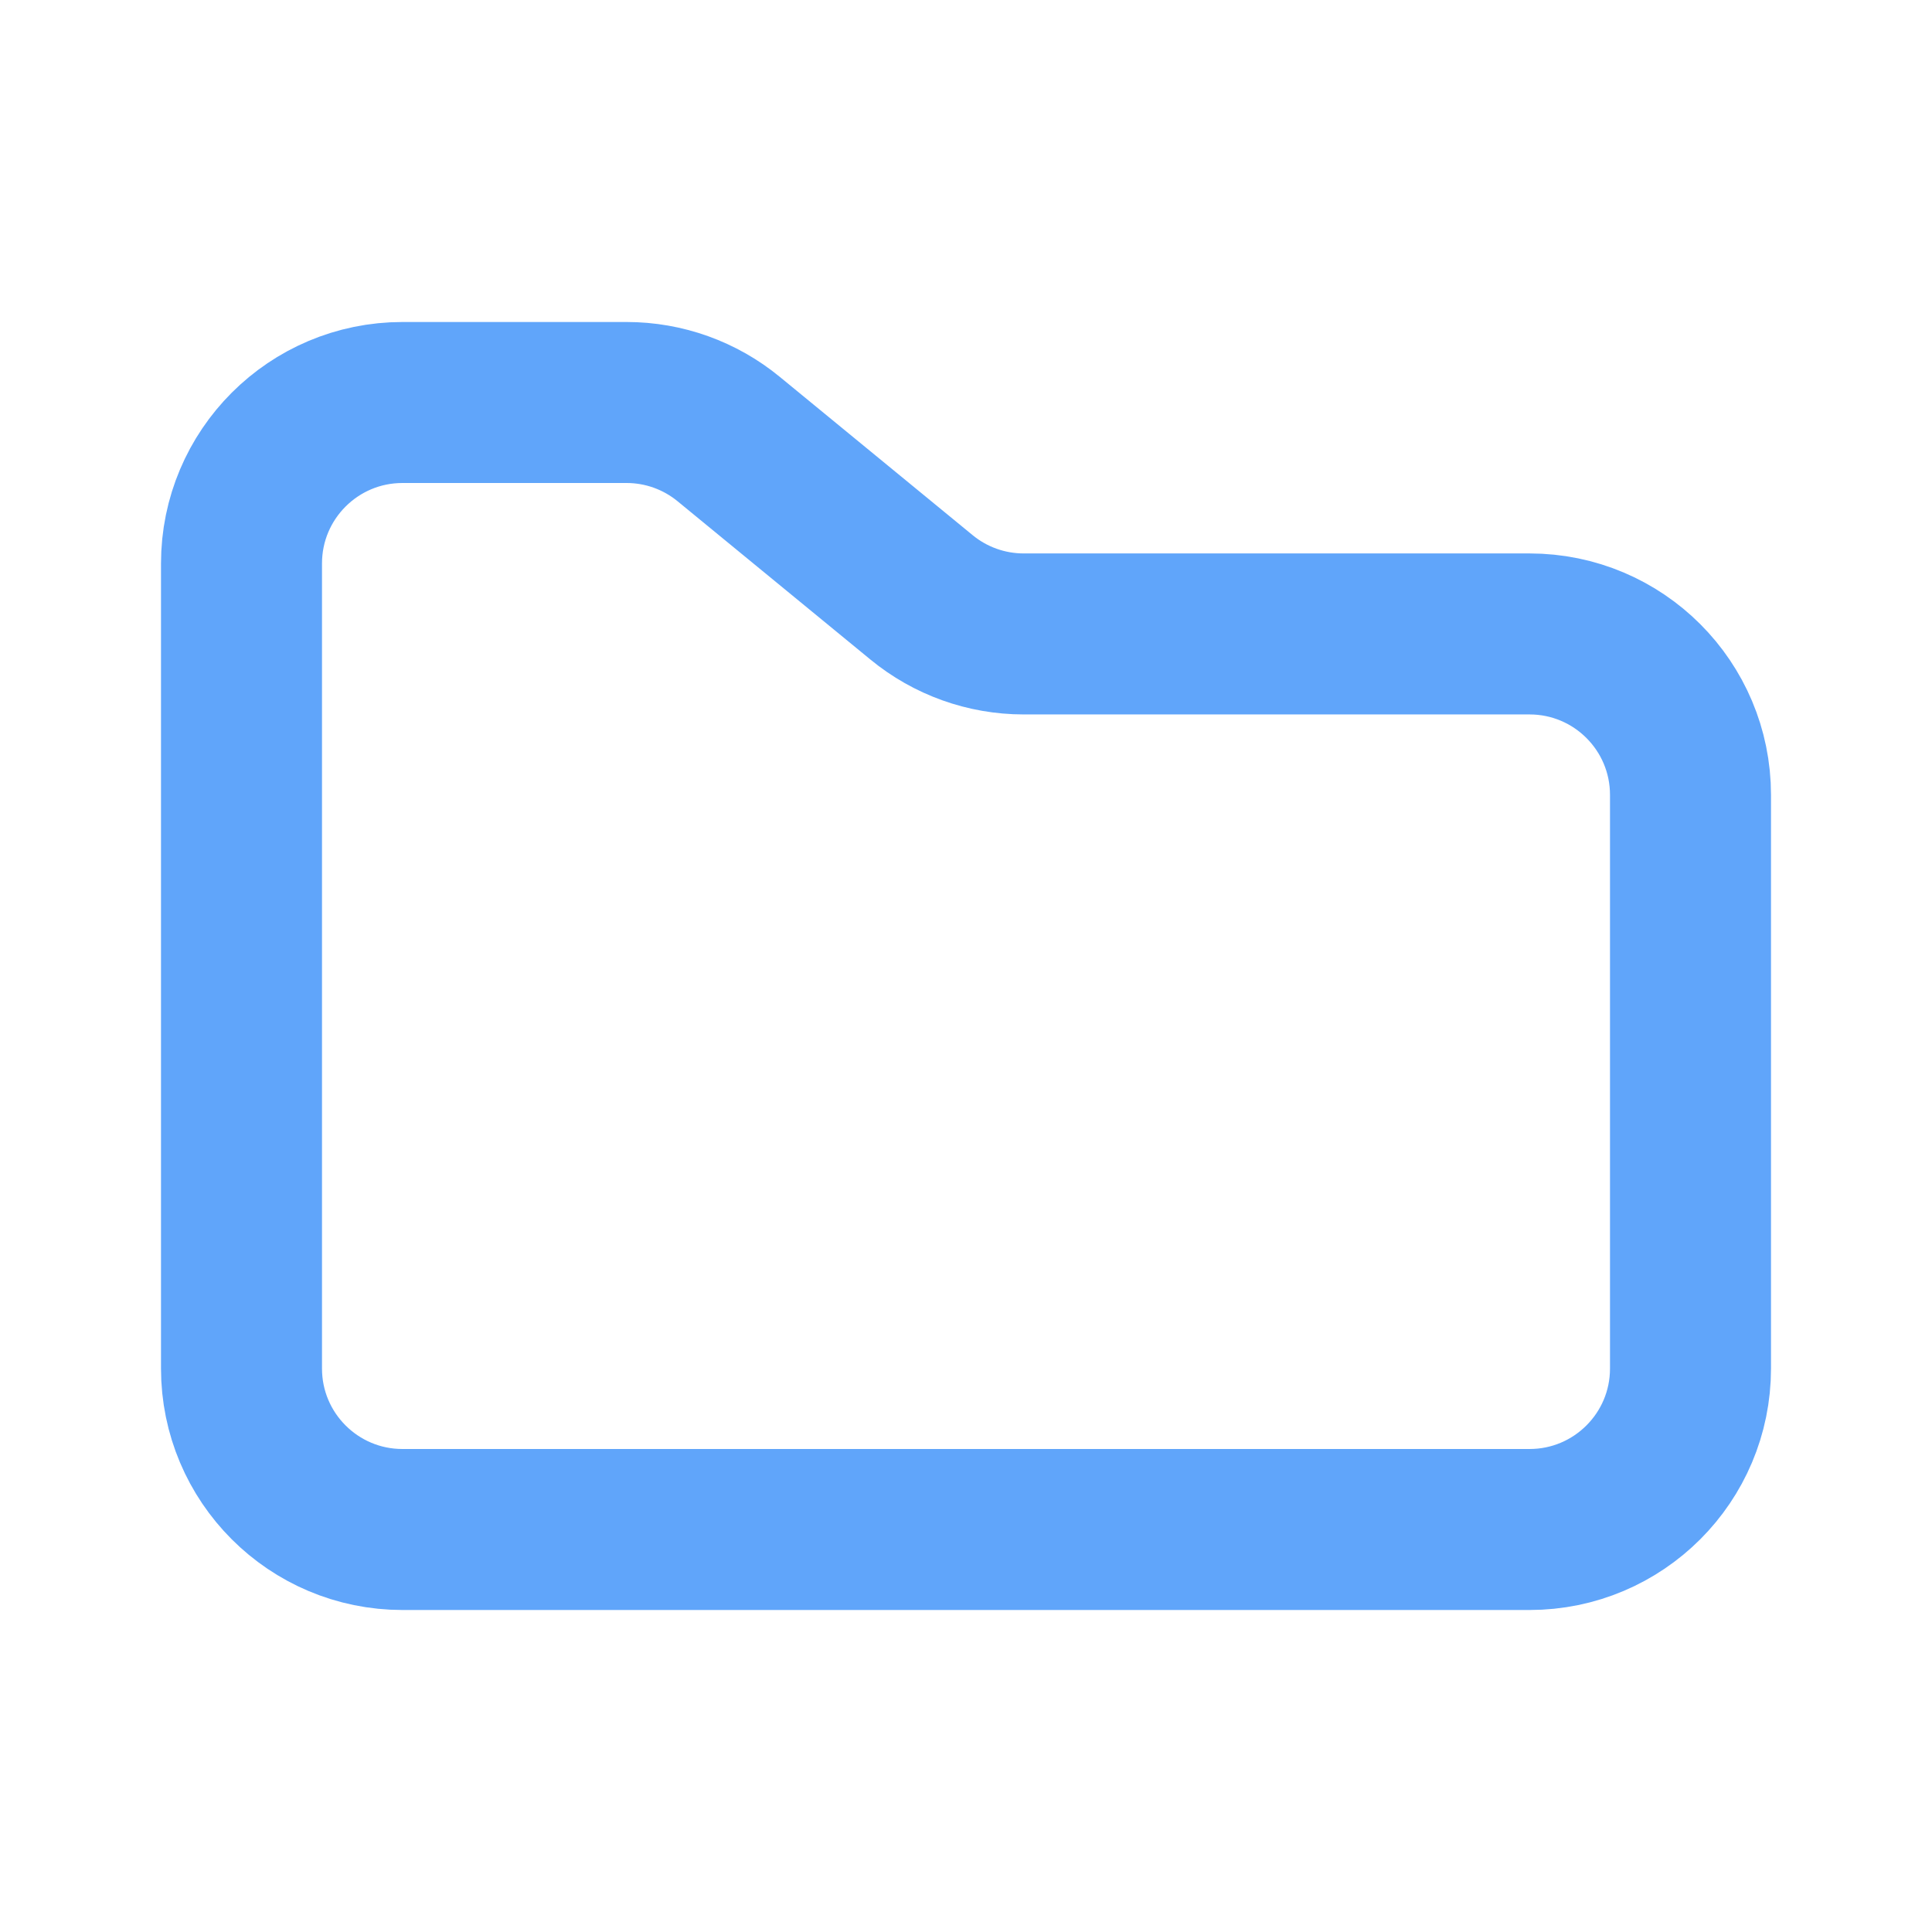
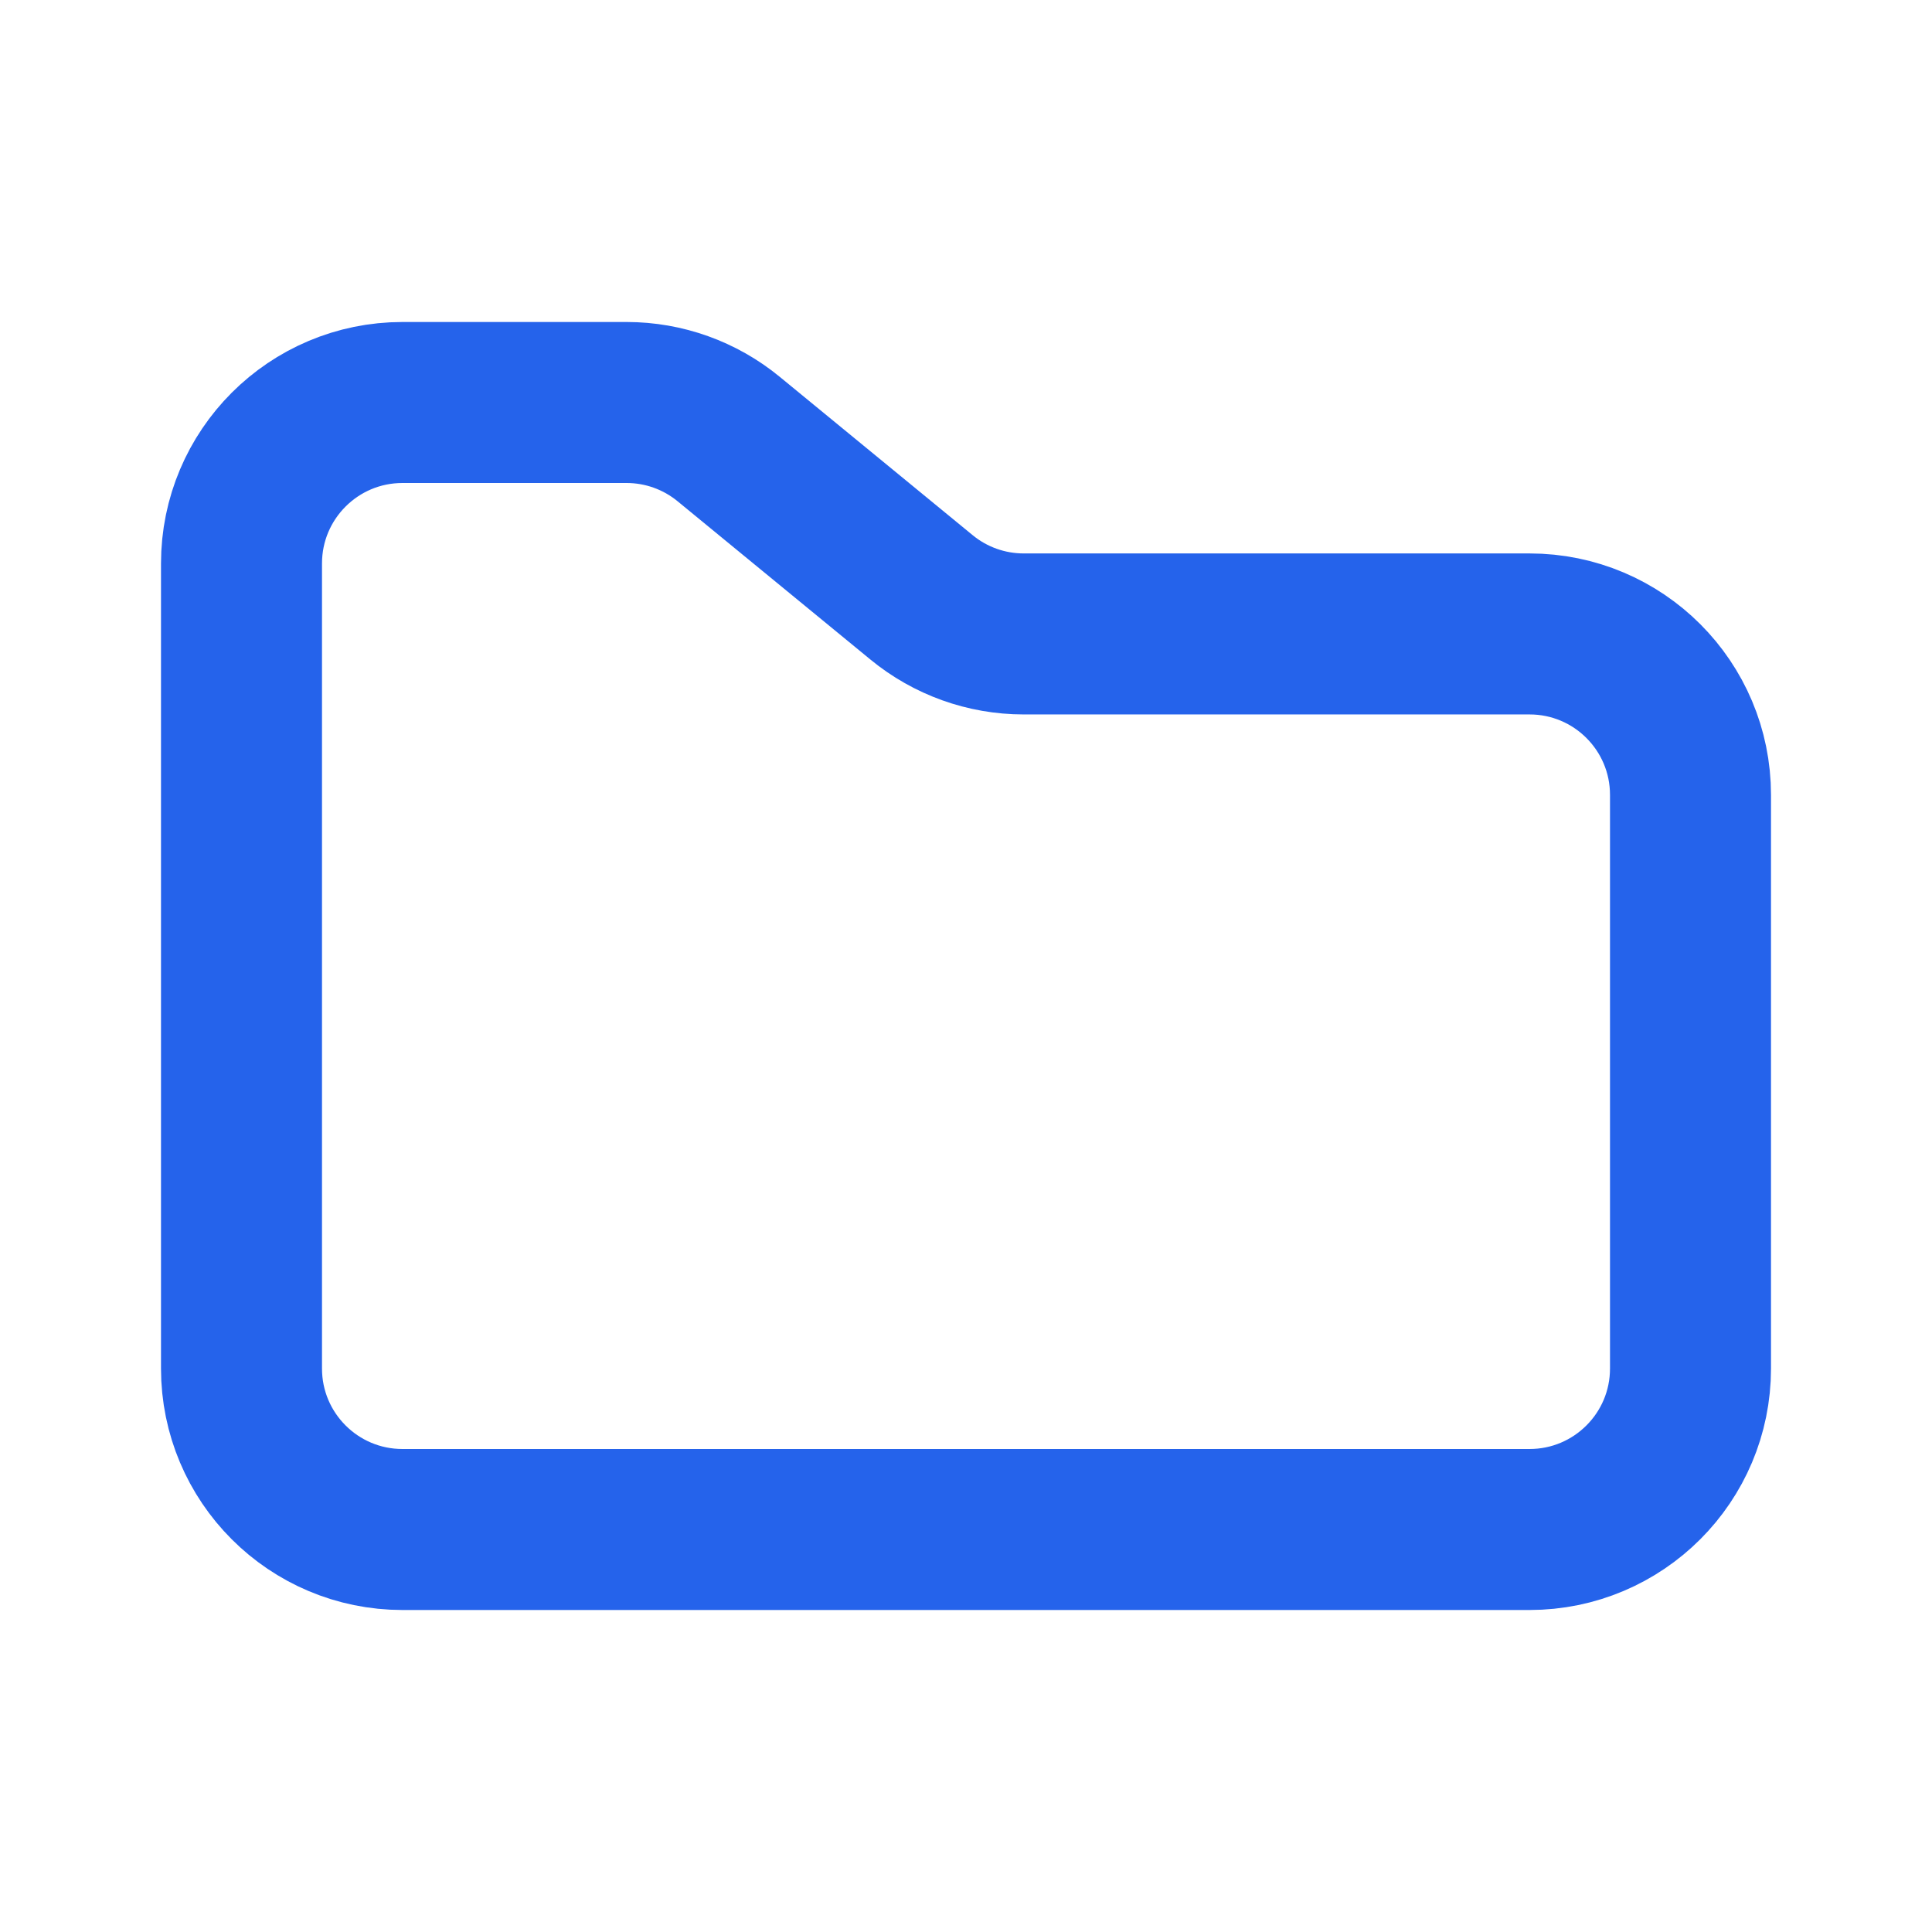
<svg xmlns="http://www.w3.org/2000/svg" width="16" height="16" viewBox="0 0 24 24" fill="none">
-   <path d="M7.784 5H5C3.895 5 3 5.895 3 7V17C3 18.105 3.895 19 5 19H19C20.105 19 21 18.105 21 17V9.875C21 8.77 20.105 7.875 19 7.875H12.716C12.253 7.875 11.804 7.714 11.447 7.42L9.053 5.455C8.696 5.161 8.247 5 7.784 5Z" stroke="#60A5FA" stroke-width="2" stroke-linecap="round" stroke-linejoin="round" />
+   <path d="M7.784 5H5C3.895 5 3 5.895 3 7V17C3 18.105 3.895 19 5 19H19C20.105 19 21 18.105 21 17V9.875C21 8.77 20.105 7.875 19 7.875H12.716C12.253 7.875 11.804 7.714 11.447 7.42L9.053 5.455C8.696 5.161 8.247 5 7.784 5Z" stroke="#2563EB" stroke-width="2" stroke-linecap="round" stroke-linejoin="round" />
</svg>
